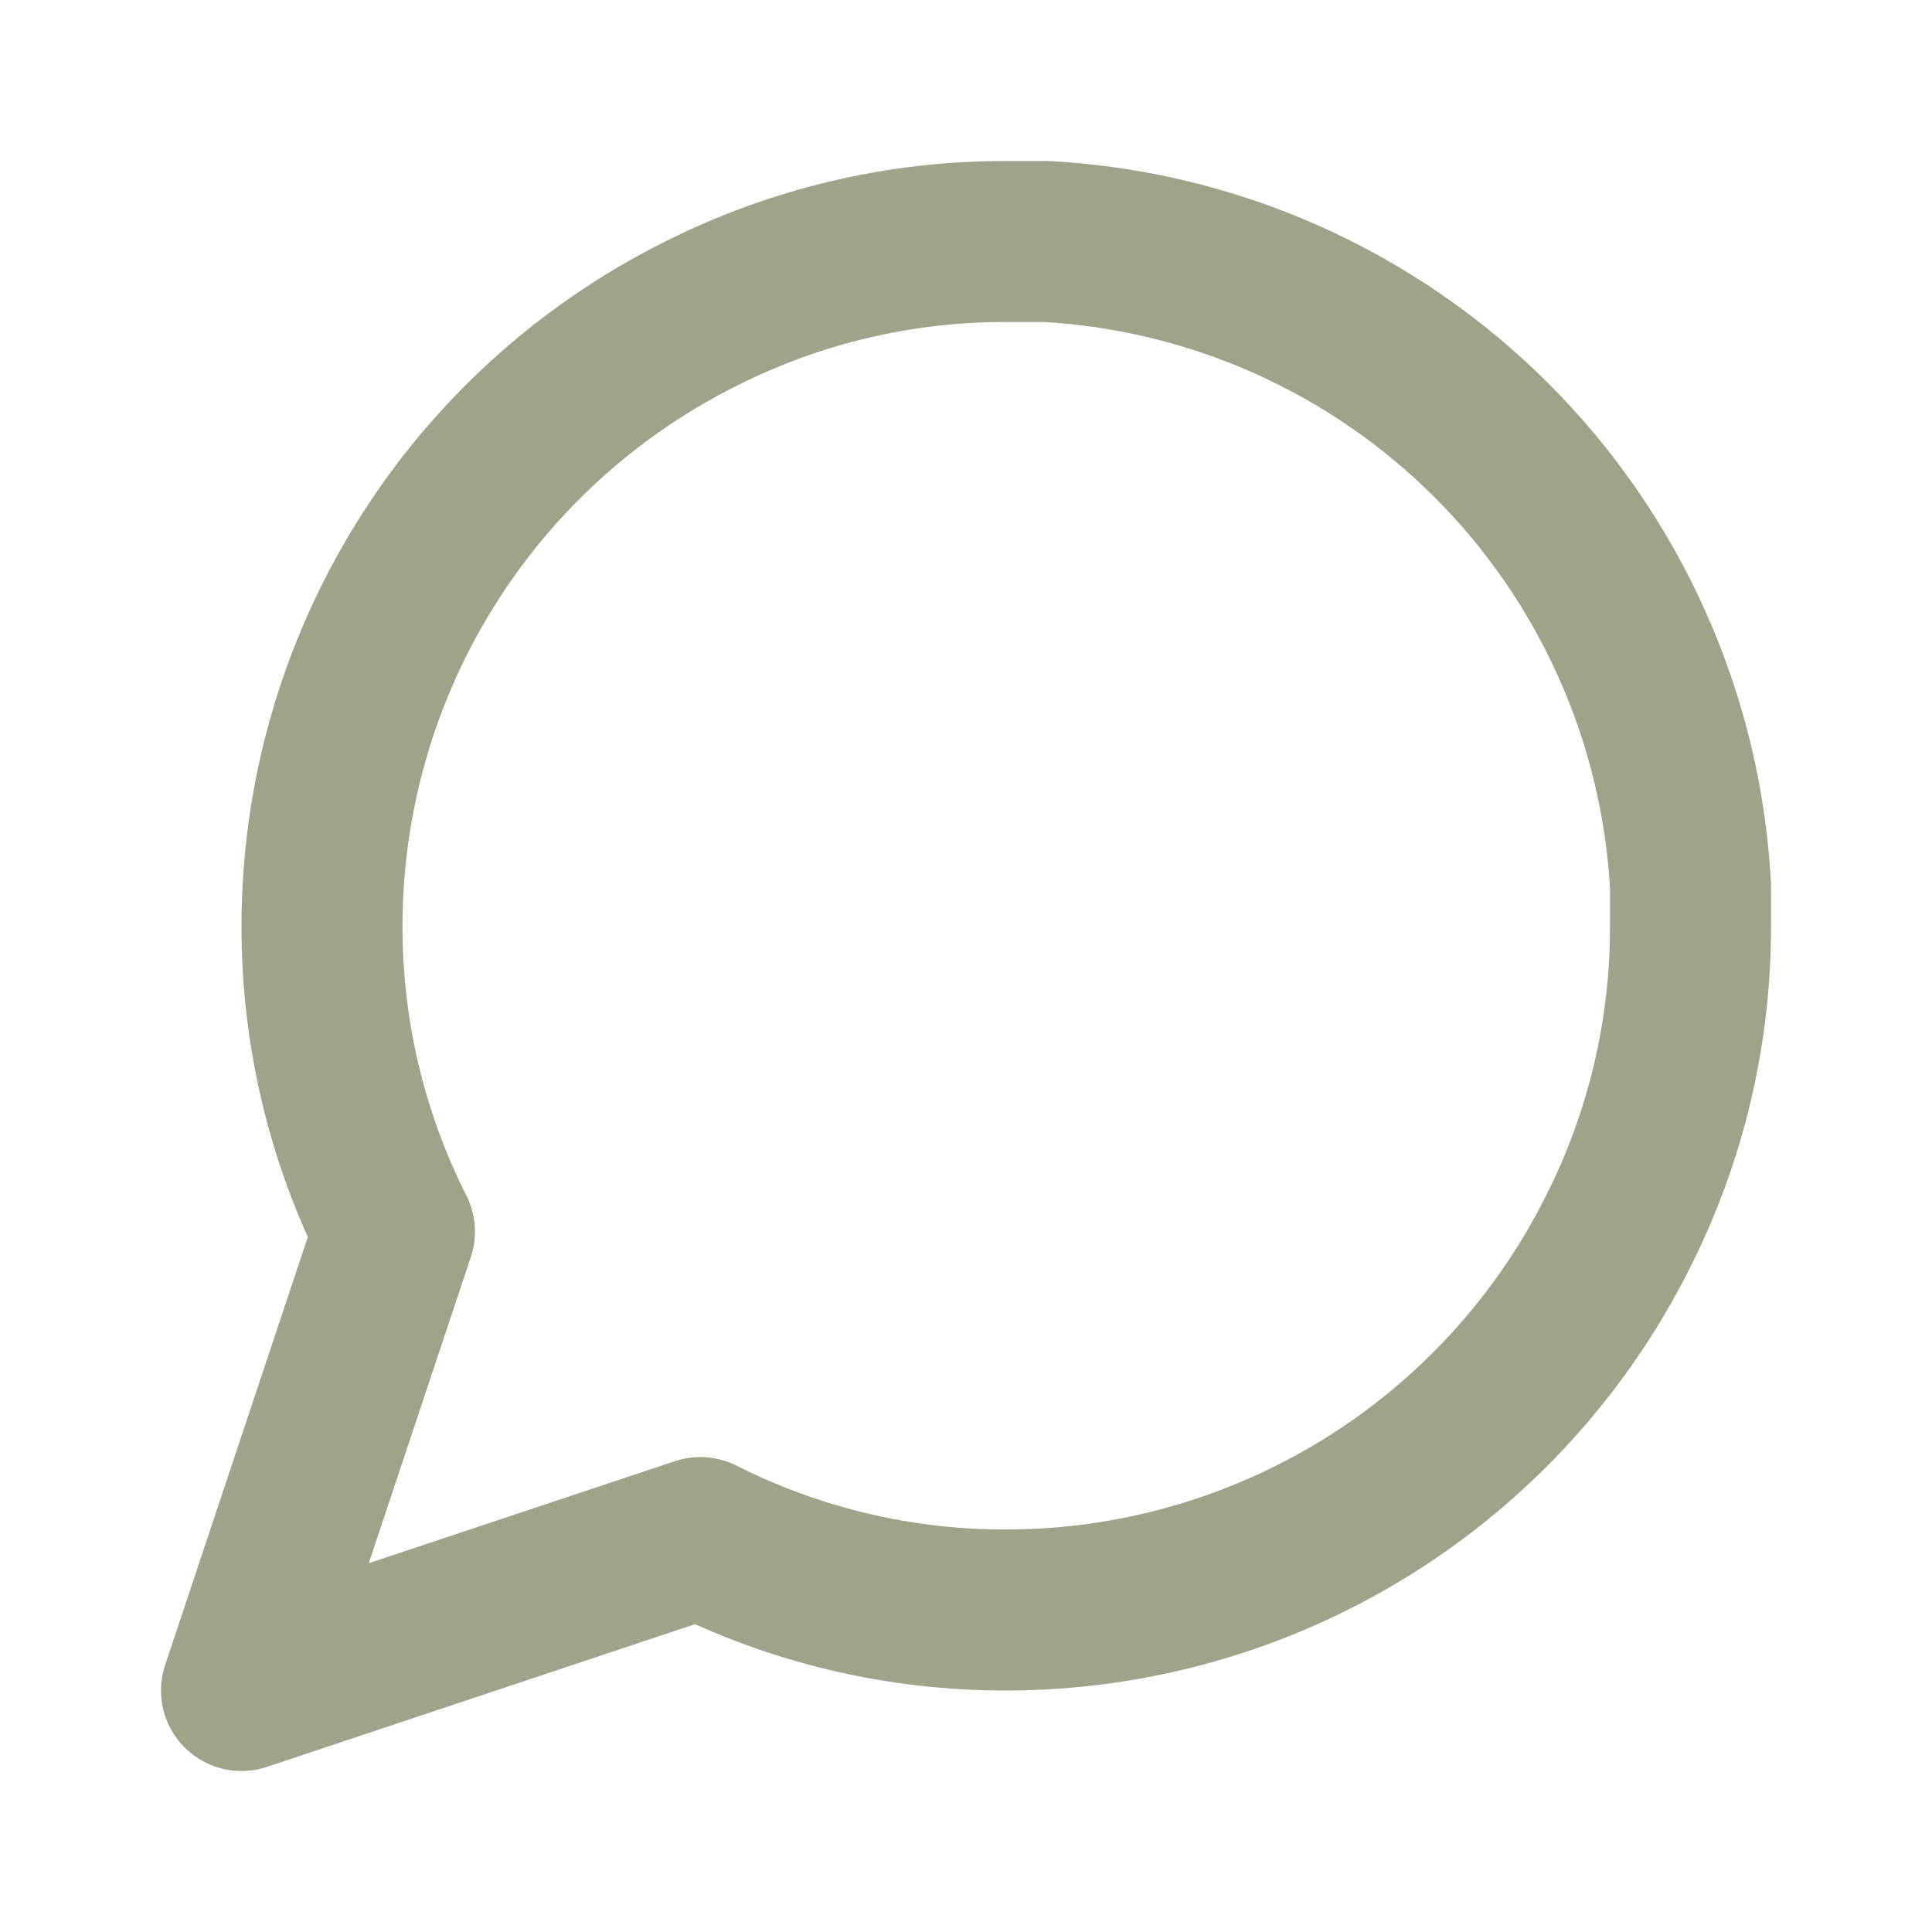
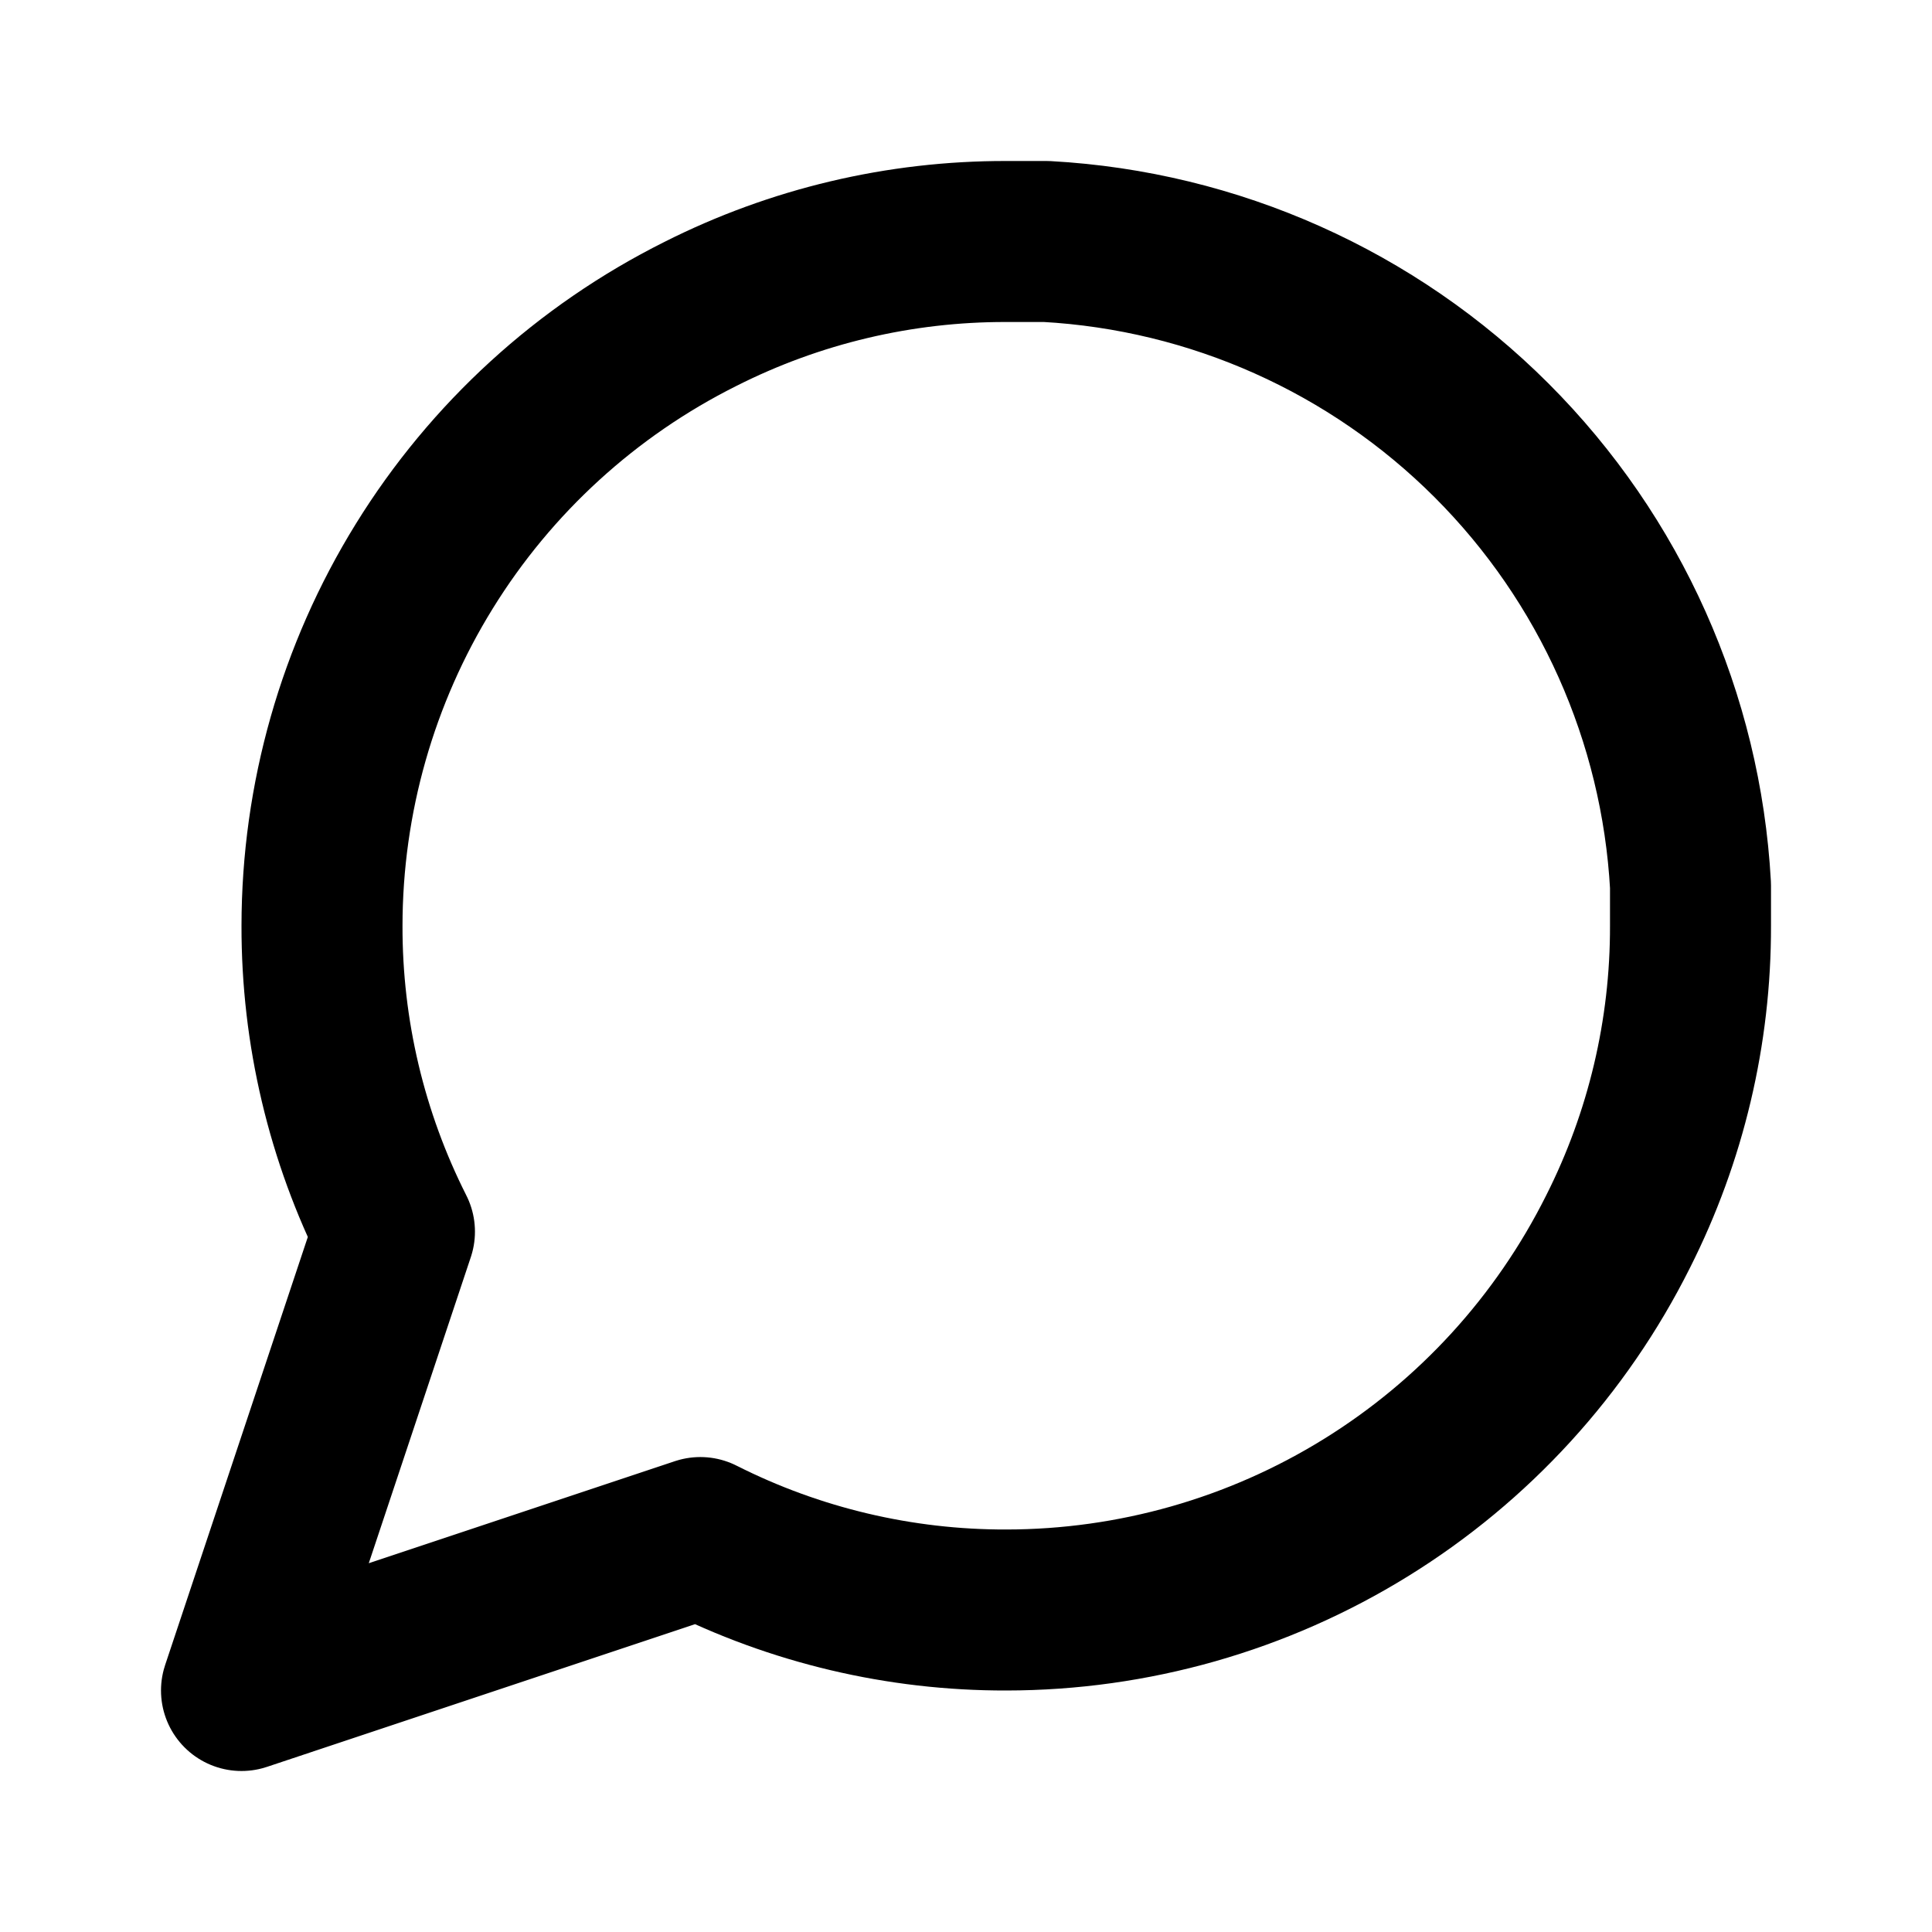
<svg xmlns="http://www.w3.org/2000/svg" width="24" height="24" viewBox="0 0 24 24" fill="none">
-   <path d="M21 11.5C21.003 12.82 20.695 14.122 20.1 15.3C19.394 16.712 18.31 17.899 16.967 18.729C15.625 19.559 14.078 19.999 12.5 20C11.18 20.003 9.878 19.695 8.7 19.1L3 21L4.9 15.3C4.305 14.122 3.997 12.82 4 11.5C4.001 9.922 4.441 8.375 5.271 7.033C6.101 5.69 7.288 4.606 8.7 3.9C9.878 3.305 11.18 2.997 12.5 3H13C15.084 3.115 17.053 3.995 18.529 5.471C20.005 6.947 20.885 8.916 21 11V11.5Z" stroke="#9DA48A" stroke-width="2" stroke-linecap="round" stroke-linejoin="round" />
+   <path d="M21 11.5C21.003 12.82 20.695 14.122 20.1 15.3C19.394 16.712 18.31 17.899 16.967 18.729C15.625 19.559 14.078 19.999 12.5 20C11.18 20.003 9.878 19.695 8.7 19.1L3 21L4.9 15.3C4.305 14.122 3.997 12.82 4 11.5C4.001 9.922 4.441 8.375 5.271 7.033C6.101 5.69 7.288 4.606 8.7 3.9C9.878 3.305 11.18 2.997 12.5 3H13C15.084 3.115 17.053 3.995 18.529 5.471C20.005 6.947 20.885 8.916 21 11V11.5Z" stroke="currentColor" stroke-width="2" stroke-linecap="round" stroke-linejoin="round" />
</svg>
